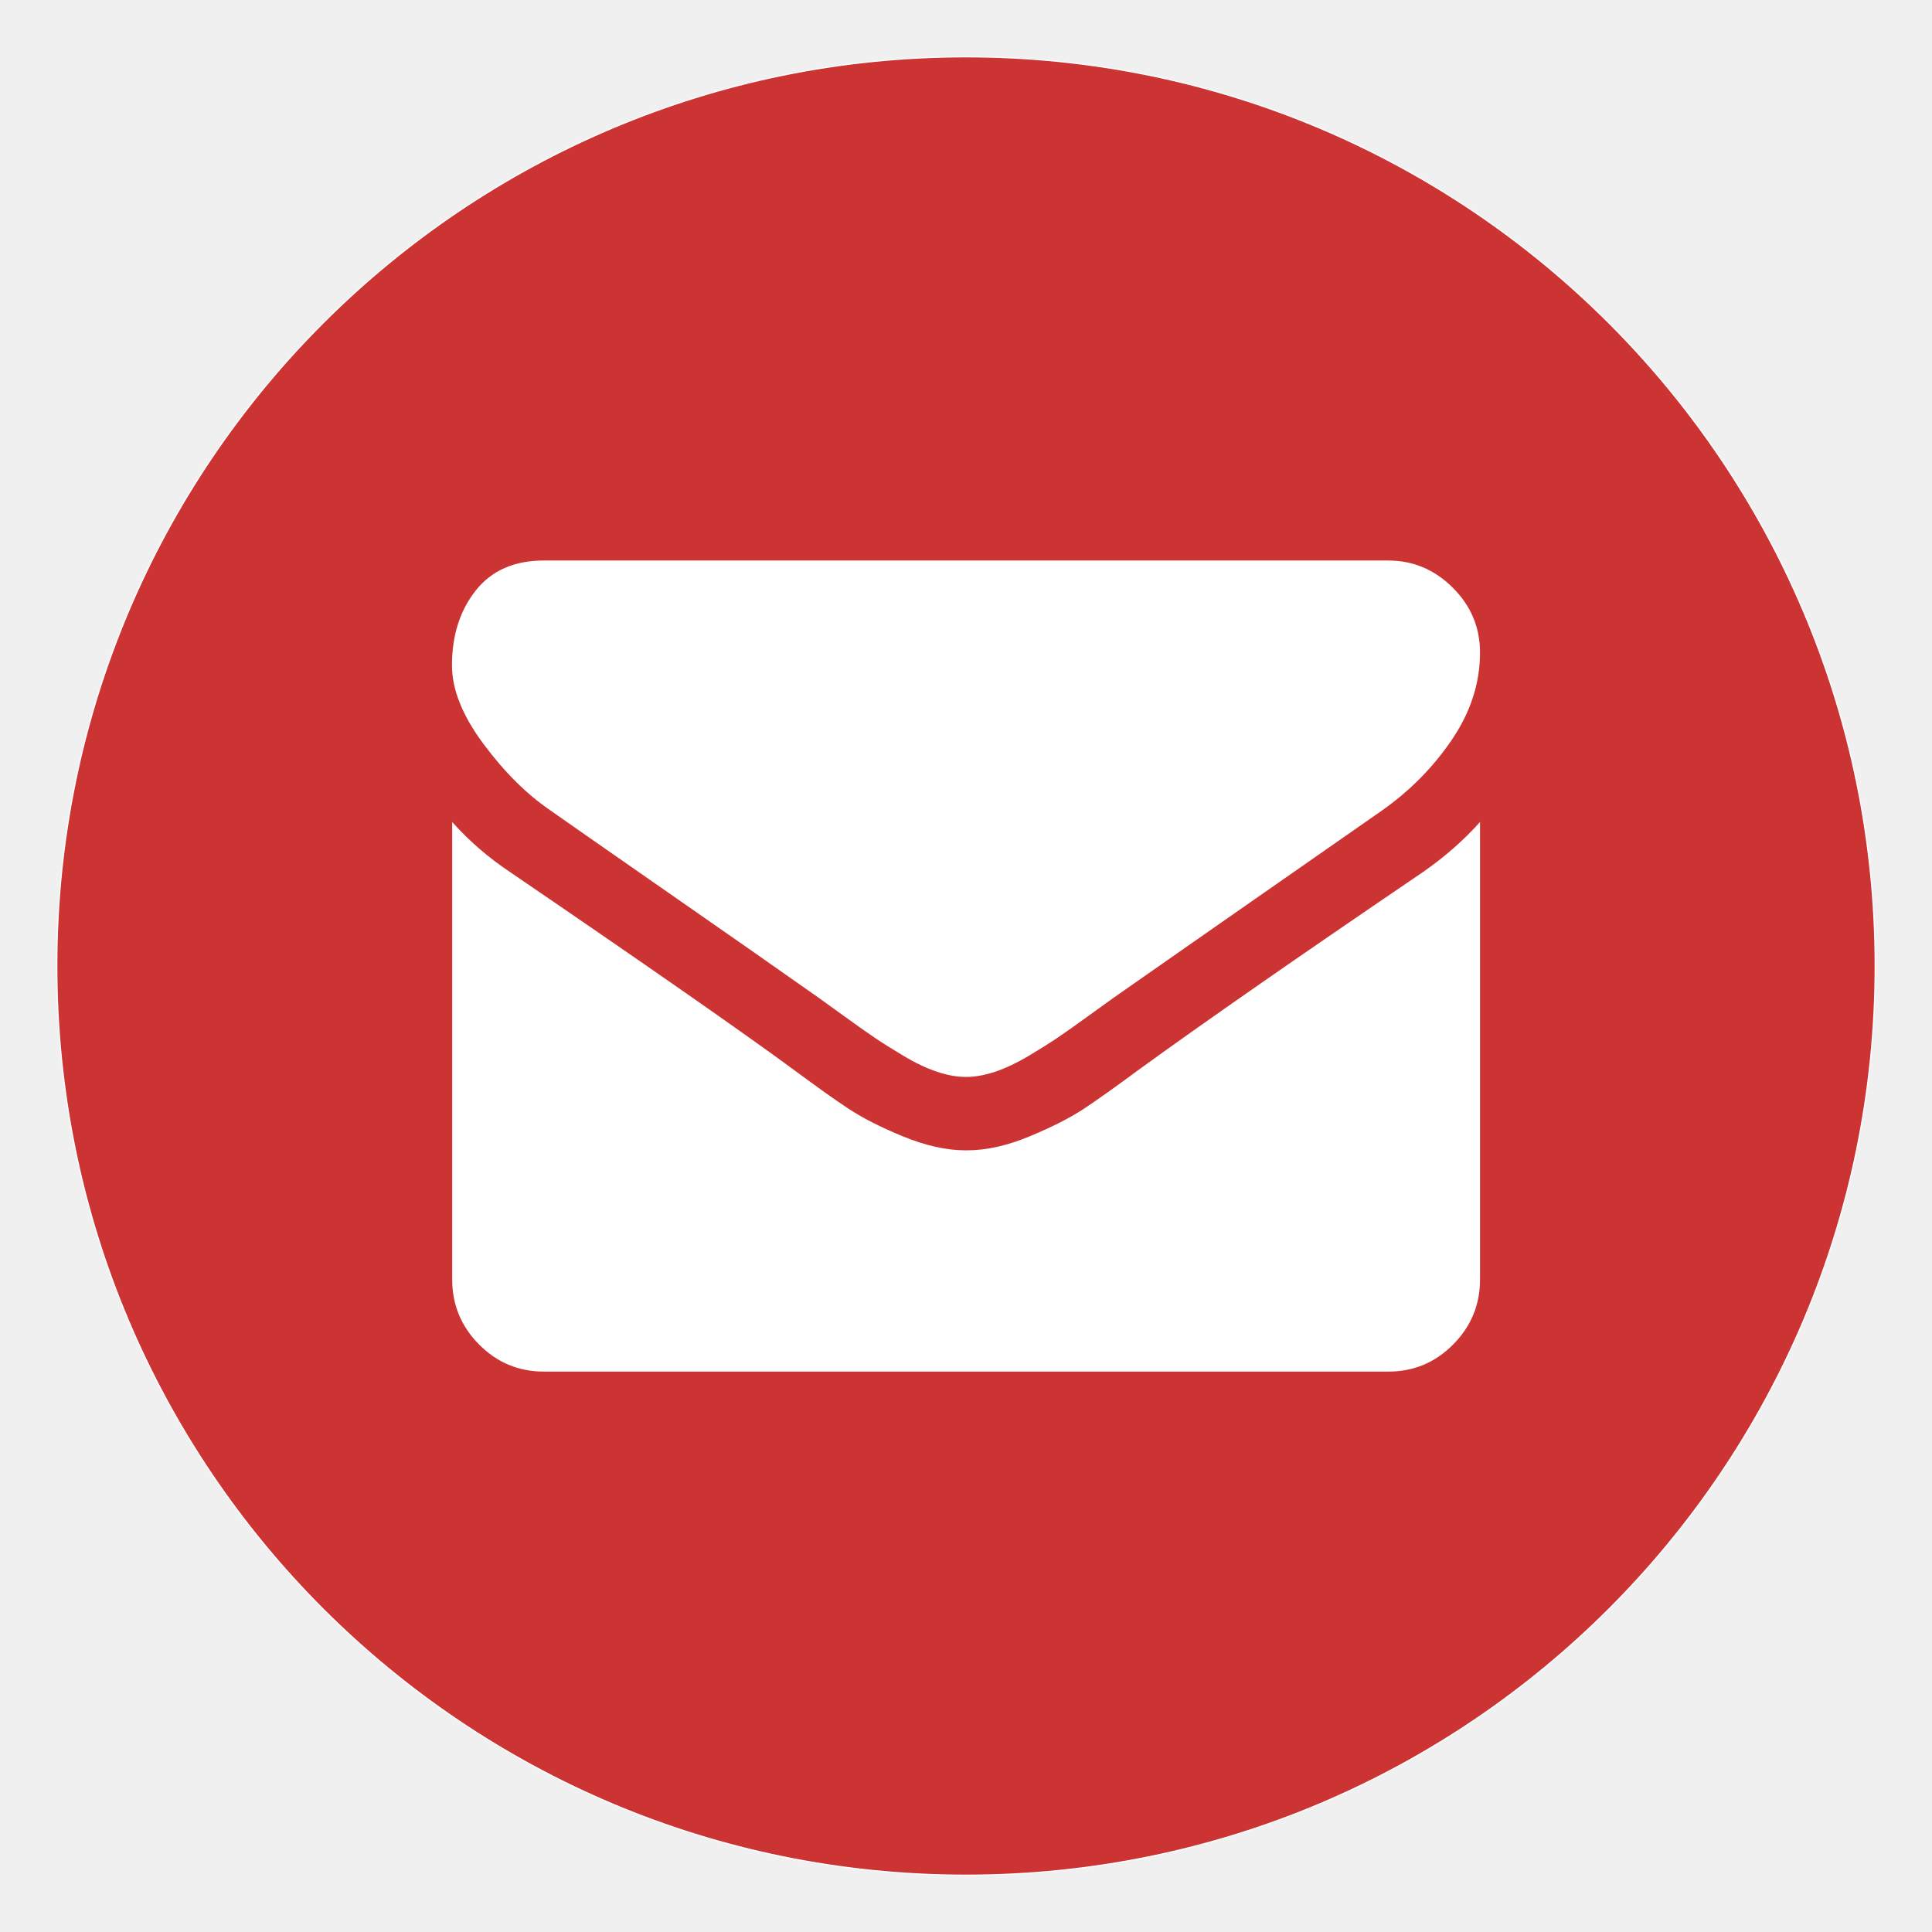
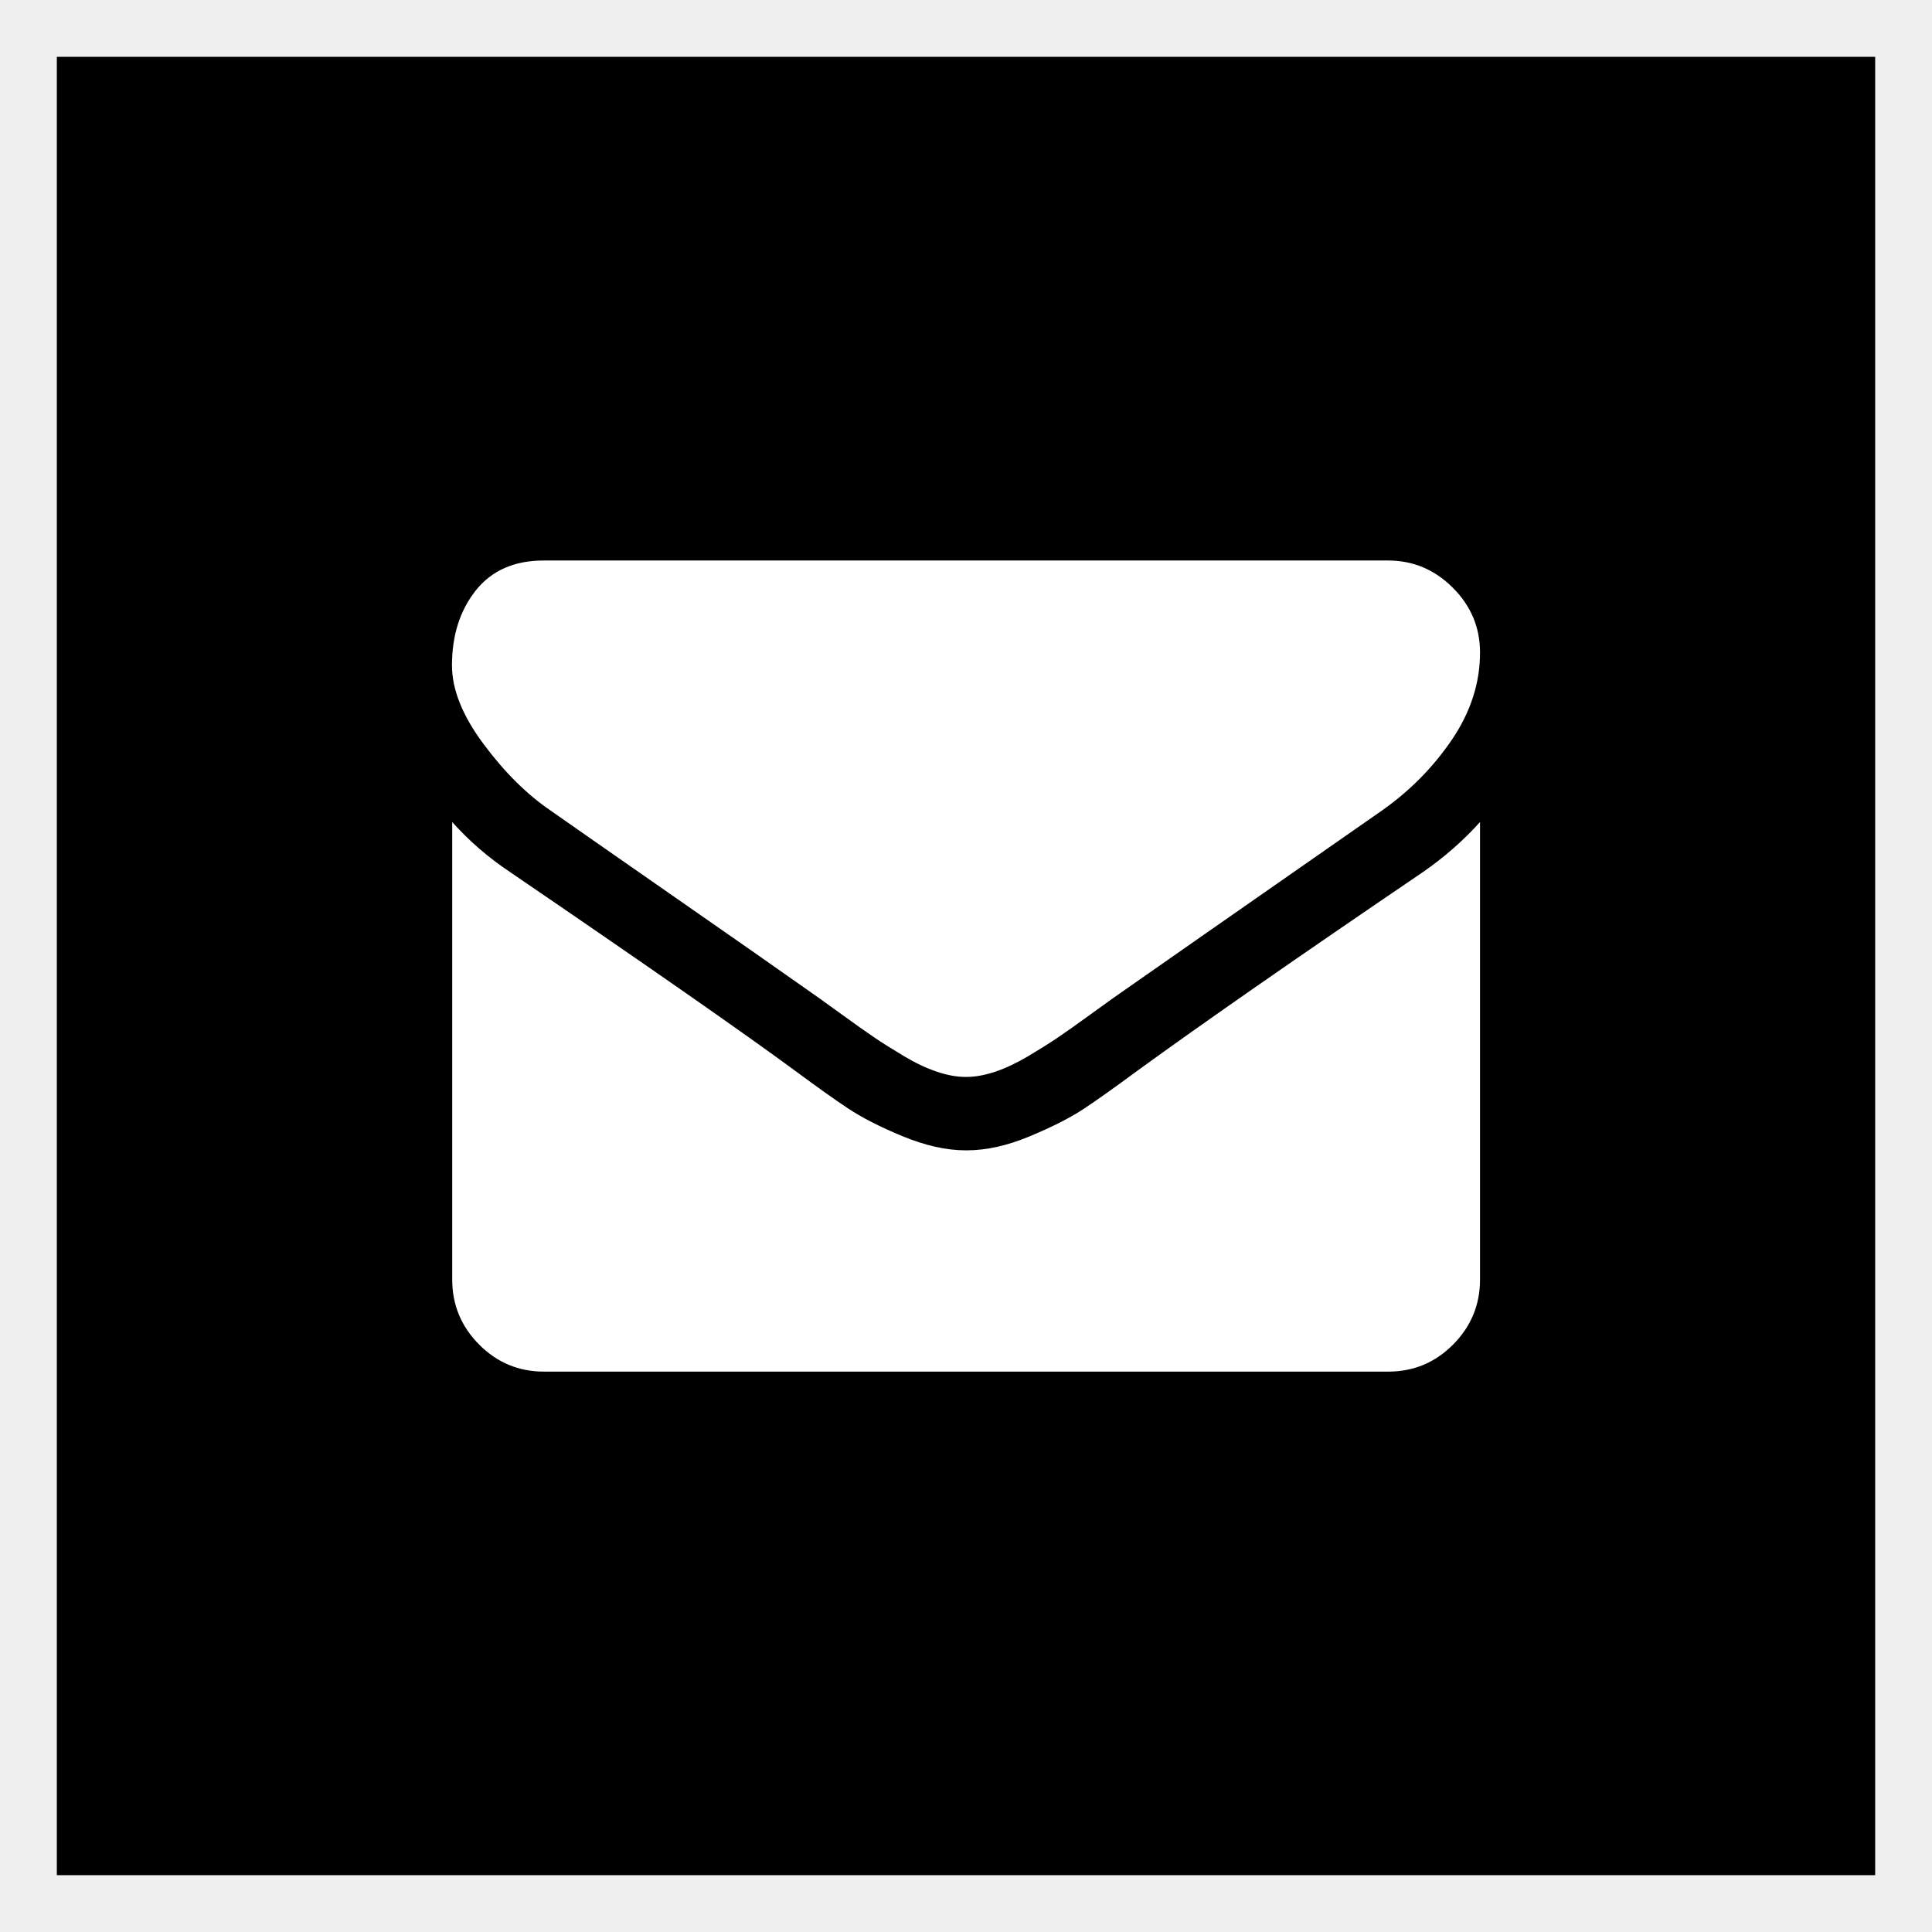
<svg xmlns="http://www.w3.org/2000/svg" version="1.1" id="Layer_1" x="0px" y="0px" viewBox="0 0 1700 1700" style="enable-background:new 0 0 1700 1700;" xml:space="preserve">
-   <style type="text/css">
+   <defs id="defs14" />
+   <style type="text/css" id="style2">
	.st0{fill:none;}
	.st1{fill:#CC3333;stroke:#FFFFFF;}
	.st2{fill:#FFFFFF;}
</style>
+   <rect id="rect3722" width="1600" height="1600" x="50" y="50" style="stroke-width:0.941" />
  <rect id="backgroundrect" x="-46" y="-46" class="st0" width="1792" height="1792" />
-   <g>
-     <path id="svg_2" marker-start="" marker-end="" marker-mid="" class="st1" d="M50,850C50,408,408,50,850,50s800,358,800,800   s-358,800-800,800S50,1292,50,850z" />
+   <g id="g9">
    <path id="svg_1" class="st2" d="M1302.3,723.3v402.5c0,22.3-7.9,41.4-23.7,57.3c-15.8,15.9-34.8,23.8-57,23.8h-743   c-22.2,0-41.2-7.9-57-23.8c-15.8-15.9-23.7-35-23.7-57.3V723.3c14.8,16.6,31.8,31.3,51,44.1c121.8,83.1,205.4,141.4,250.9,174.9   c19.2,14.2,34.7,25.3,46.7,33.2s27.8,16.1,47.7,24.3s38.4,12.4,55.5,12.4h1c17.2,0,35.7-4.1,55.5-12.4   c19.9-8.3,35.8-16.4,47.7-24.3c11.9-7.9,27.5-19,46.7-33.2c57.2-41.6,141-99.9,251.4-174.9C1271,754.2,1287.8,739.5,1302.3,723.3z    M1302.3,574.2c0,26.7-8.2,52.2-24.7,76.6c-16.5,24.3-37,45.1-61.6,62.4c-126.5,88.2-205.3,143.1-236.2,164.8   c-3.4,2.4-10.5,7.5-21.5,15.5c-10.9,7.9-20,14.4-27.3,19.3c-7.2,4.9-16,10.4-26.2,16.5c-10.3,6.1-19.9,10.6-29,13.7   c-9.1,3-17.5,4.6-25.2,4.6h-1c-7.7,0-16.2-1.5-25.2-4.6c-9.1-3-18.8-7.6-29-13.7s-19-11.6-26.2-16.5s-16.3-11.3-27.3-19.3   c-10.9-7.9-18.1-13.1-21.5-15.5c-30.6-21.6-74.7-52.5-132.3-92.5c-57.5-40-92-64.1-103.5-72.2c-20.9-14.2-40.6-33.7-59.1-58.6   c-18.5-24.8-27.8-47.9-27.8-69.2c0-26.4,7-48.3,20.9-65.9c14-17.6,33.9-26.4,59.8-26.4h743c21.9,0,40.8,7.9,56.8,23.8   S1302.3,551.9,1302.3,574.2L1302.3,574.2z" />
  </g>
</svg>
